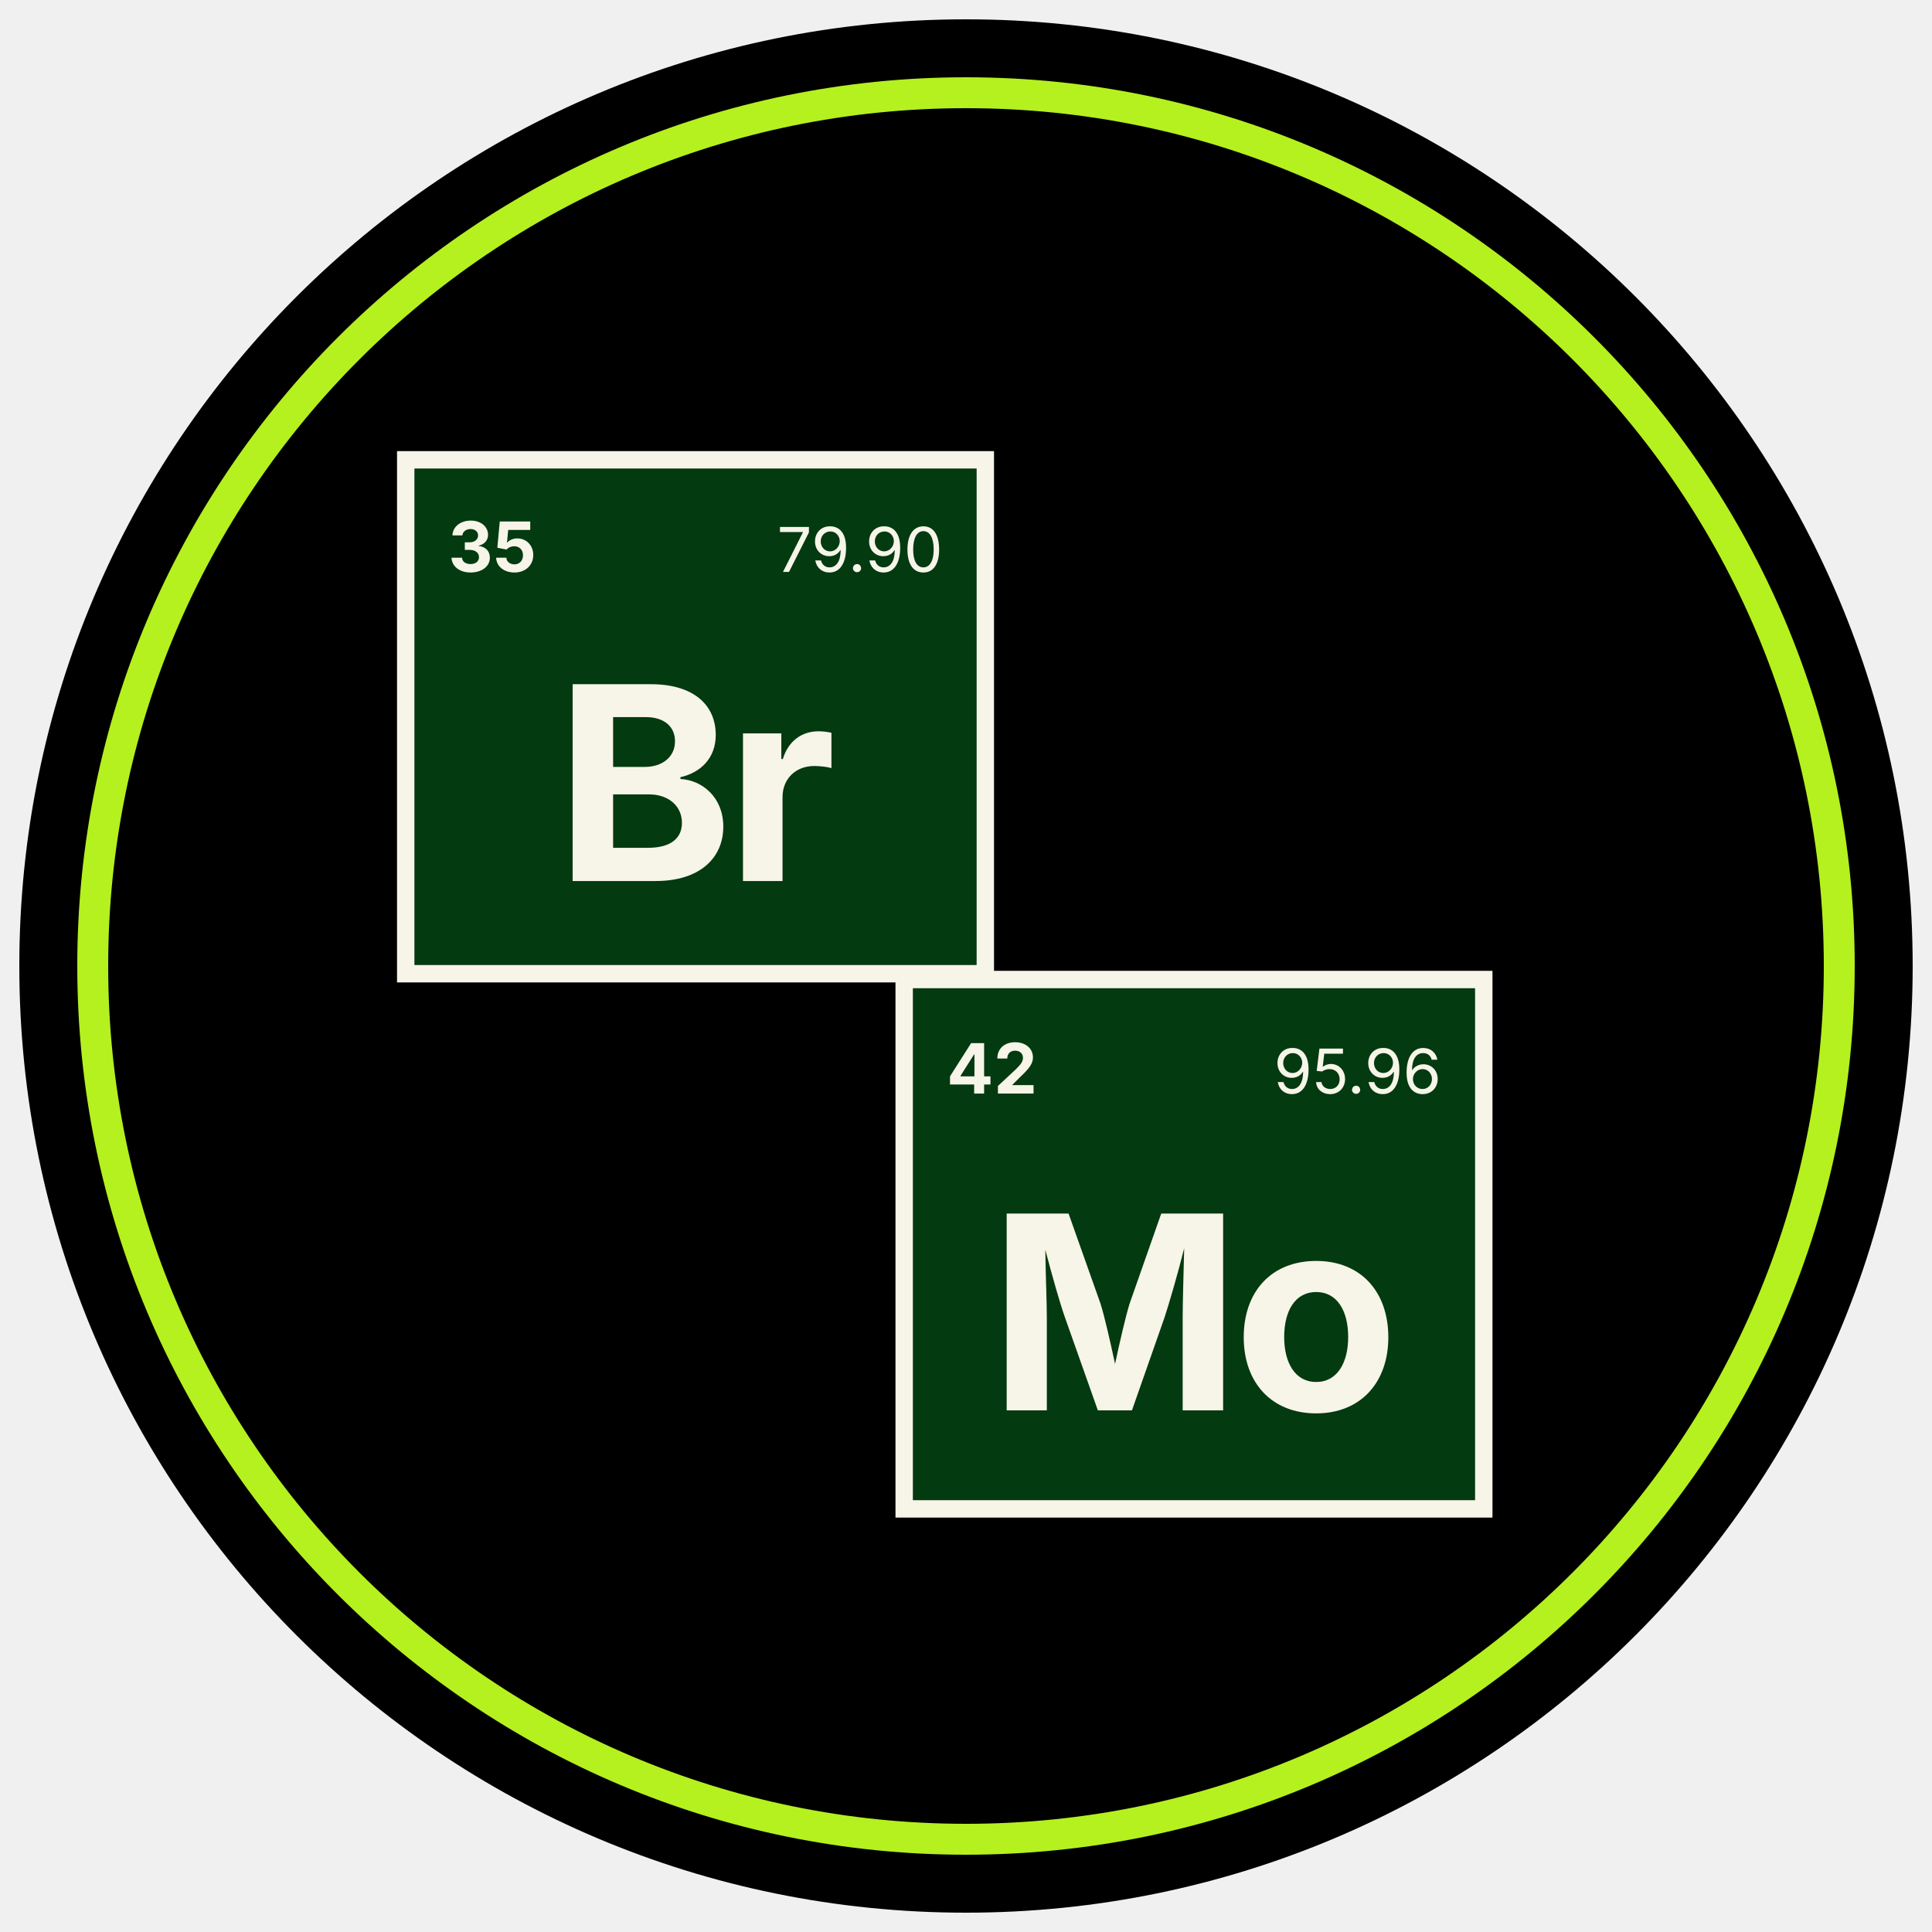
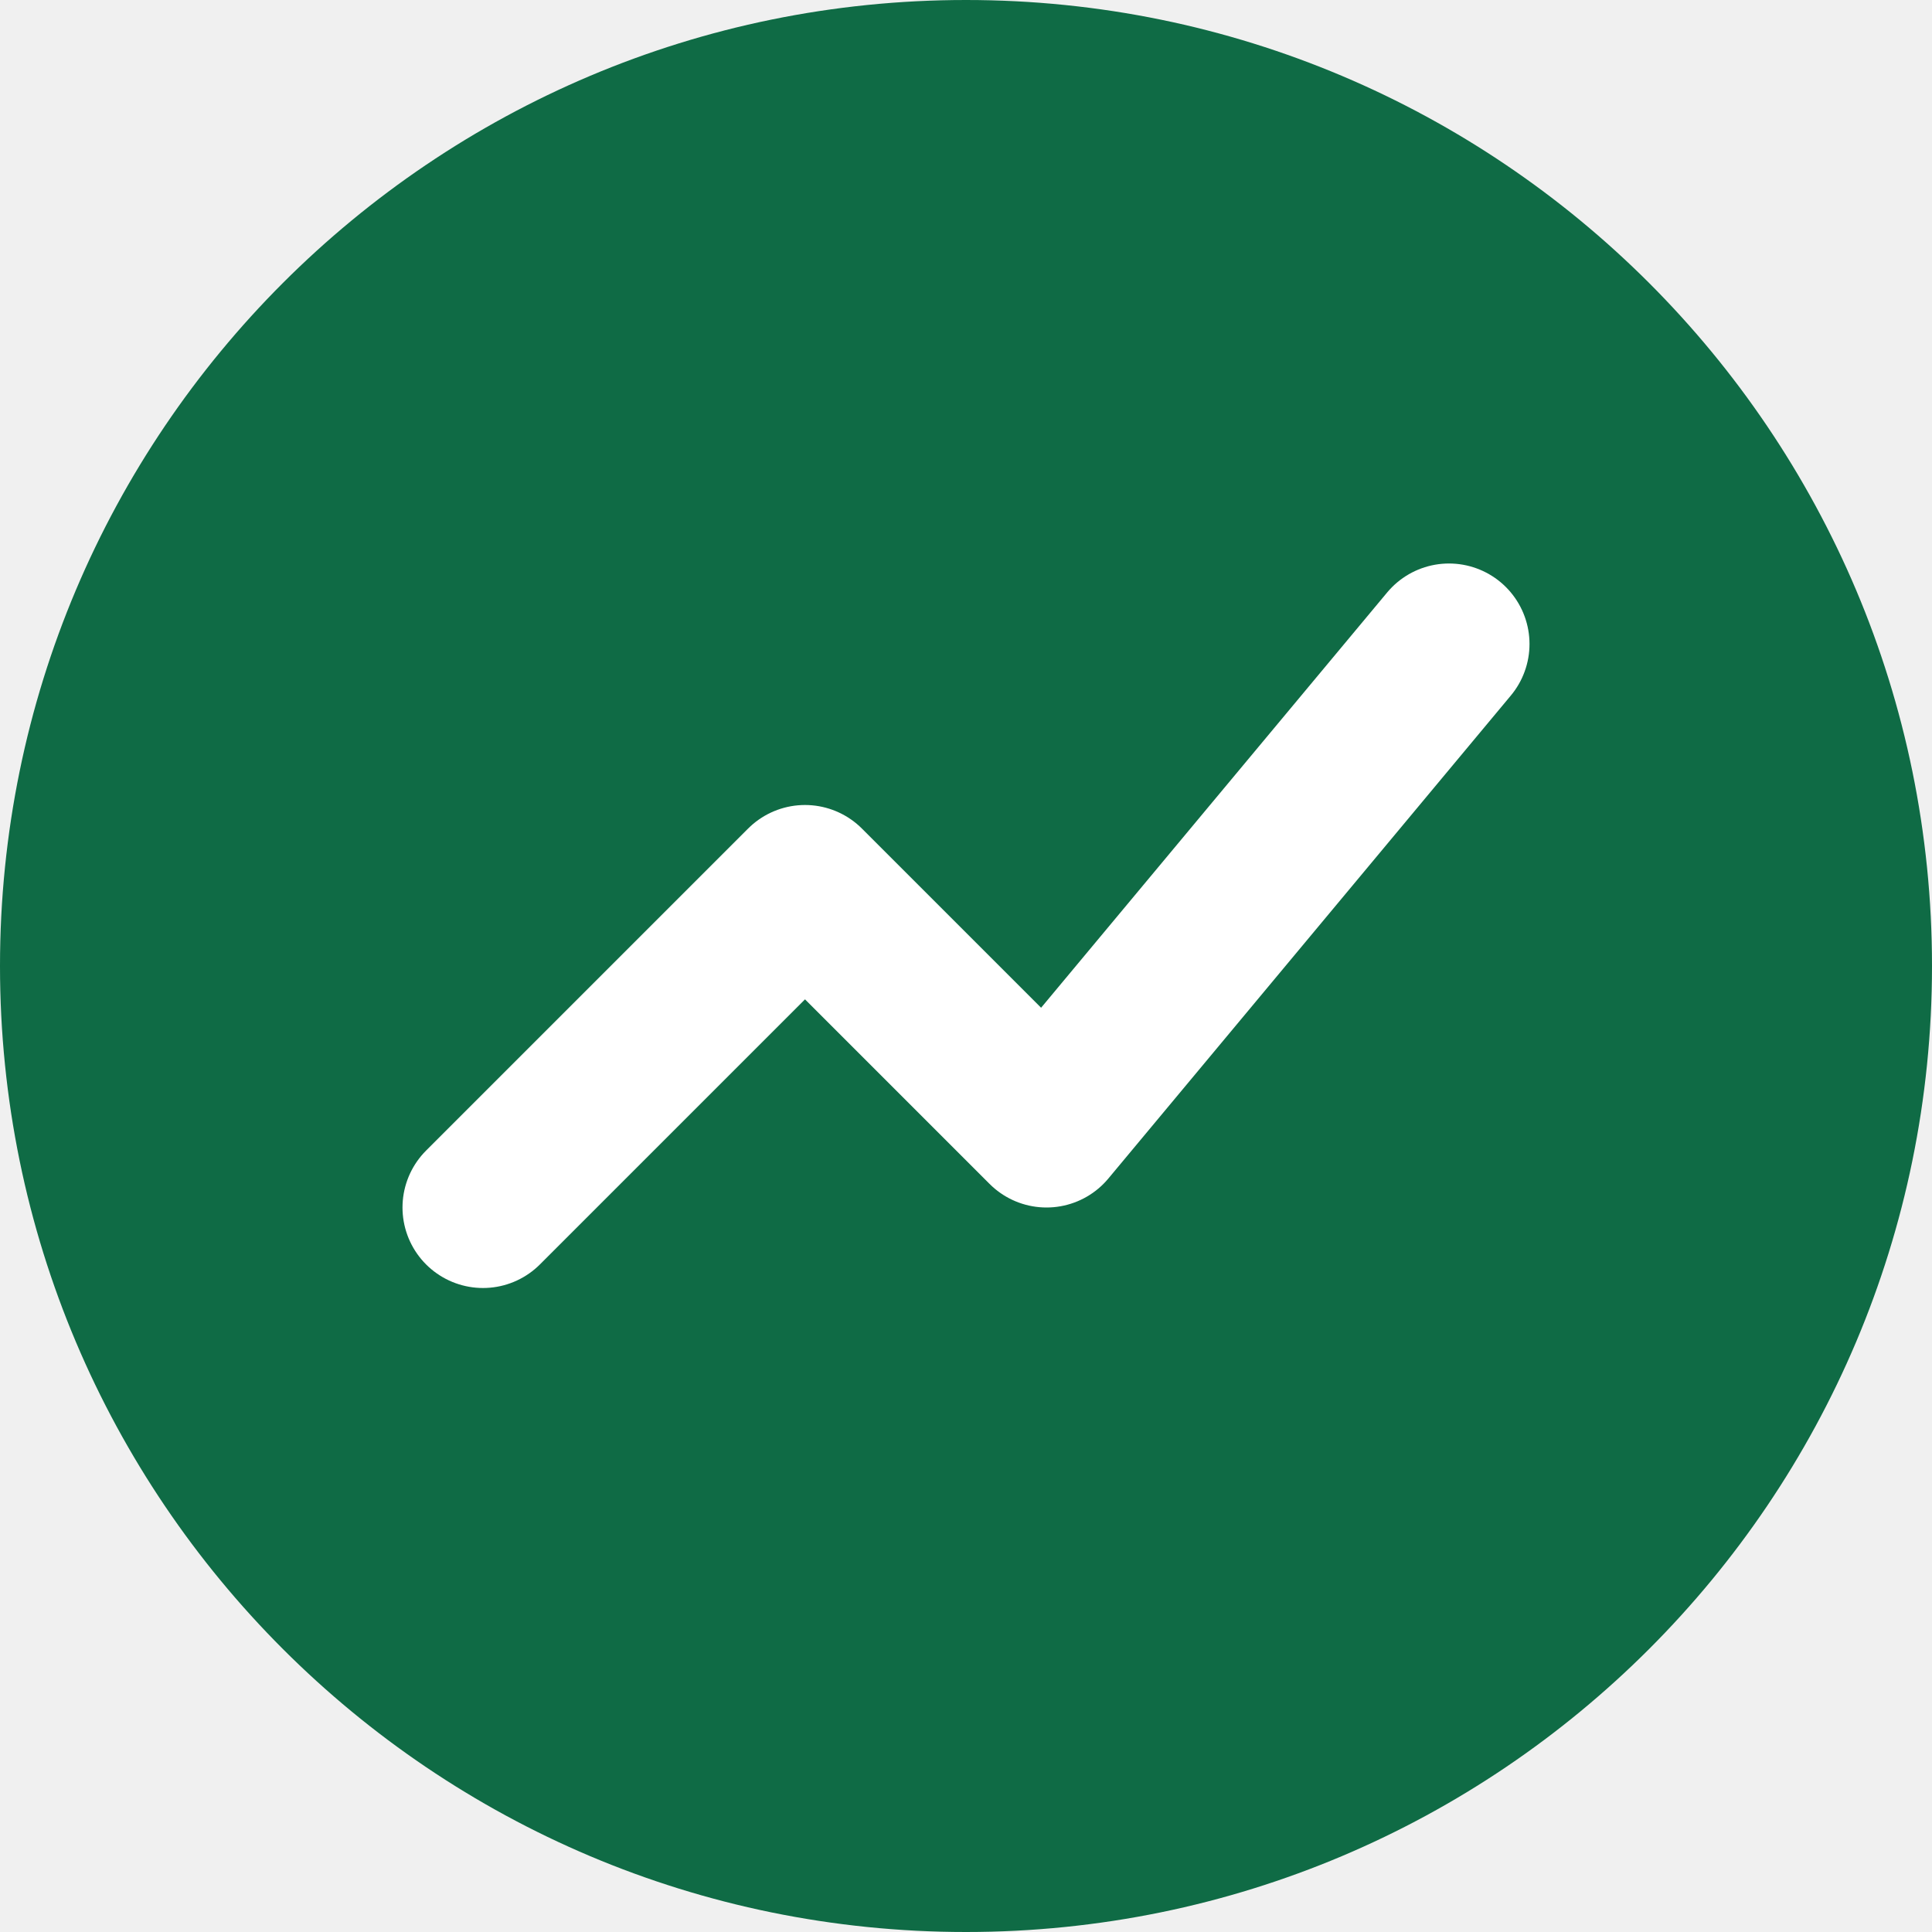
- <svg xmlns="http://www.w3.org/2000/svg" viewBox="0 0 100 100">
-   <circle cx="50" cy="50" r="49" fill="#000" />
-   <circle cx="50" cy="50" r="45.2" fill="none" stroke="#b5f01f" stroke-width="1.6" />
-   <g font-family="Inter, Helvetica, Arial, sans-serif" fill="#f7f4e8">
-     <rect x="21" y="23.8" width="30" height="26.6" fill="#033a10" stroke="#f7f4e8" stroke-width=".9" />
-     <text x="23.2" y="29.6" font-size="3.6" font-weight="700">35</text>
-     <text x="48.8" y="29.6" font-size="3.2" text-anchor="end">79.90</text>
-     <text x="36" y="45.6" font-size="14" font-weight="700" text-anchor="middle" letter-spacing="-.4">Br</text>
-     <rect x="46.8" y="50.7" width="30" height="27.4" fill="#033a10" stroke="#f7f4e8" stroke-width=".9" />
-     <text x="49" y="56.6" font-size="3.6" font-weight="700">42</text>
-     <text x="74.6" y="56.6" font-size="3.2" text-anchor="end">95.96</text>
-     <text x="61.8" y="73" font-size="14" font-weight="700" text-anchor="middle" letter-spacing="-.4">Mo</text>
-   </g>
+ <svg xmlns="http://www.w3.org/2000/svg" viewBox="0 0 24 24">
+   <rect width="24" height="24" rx="12" fill="#0f6b45" />
+   <path d="M6 15l4-4 3 3 5-6" fill="none" stroke="#fff" stroke-width="2" stroke-linecap="round" stroke-linejoin="round" />
</svg>
